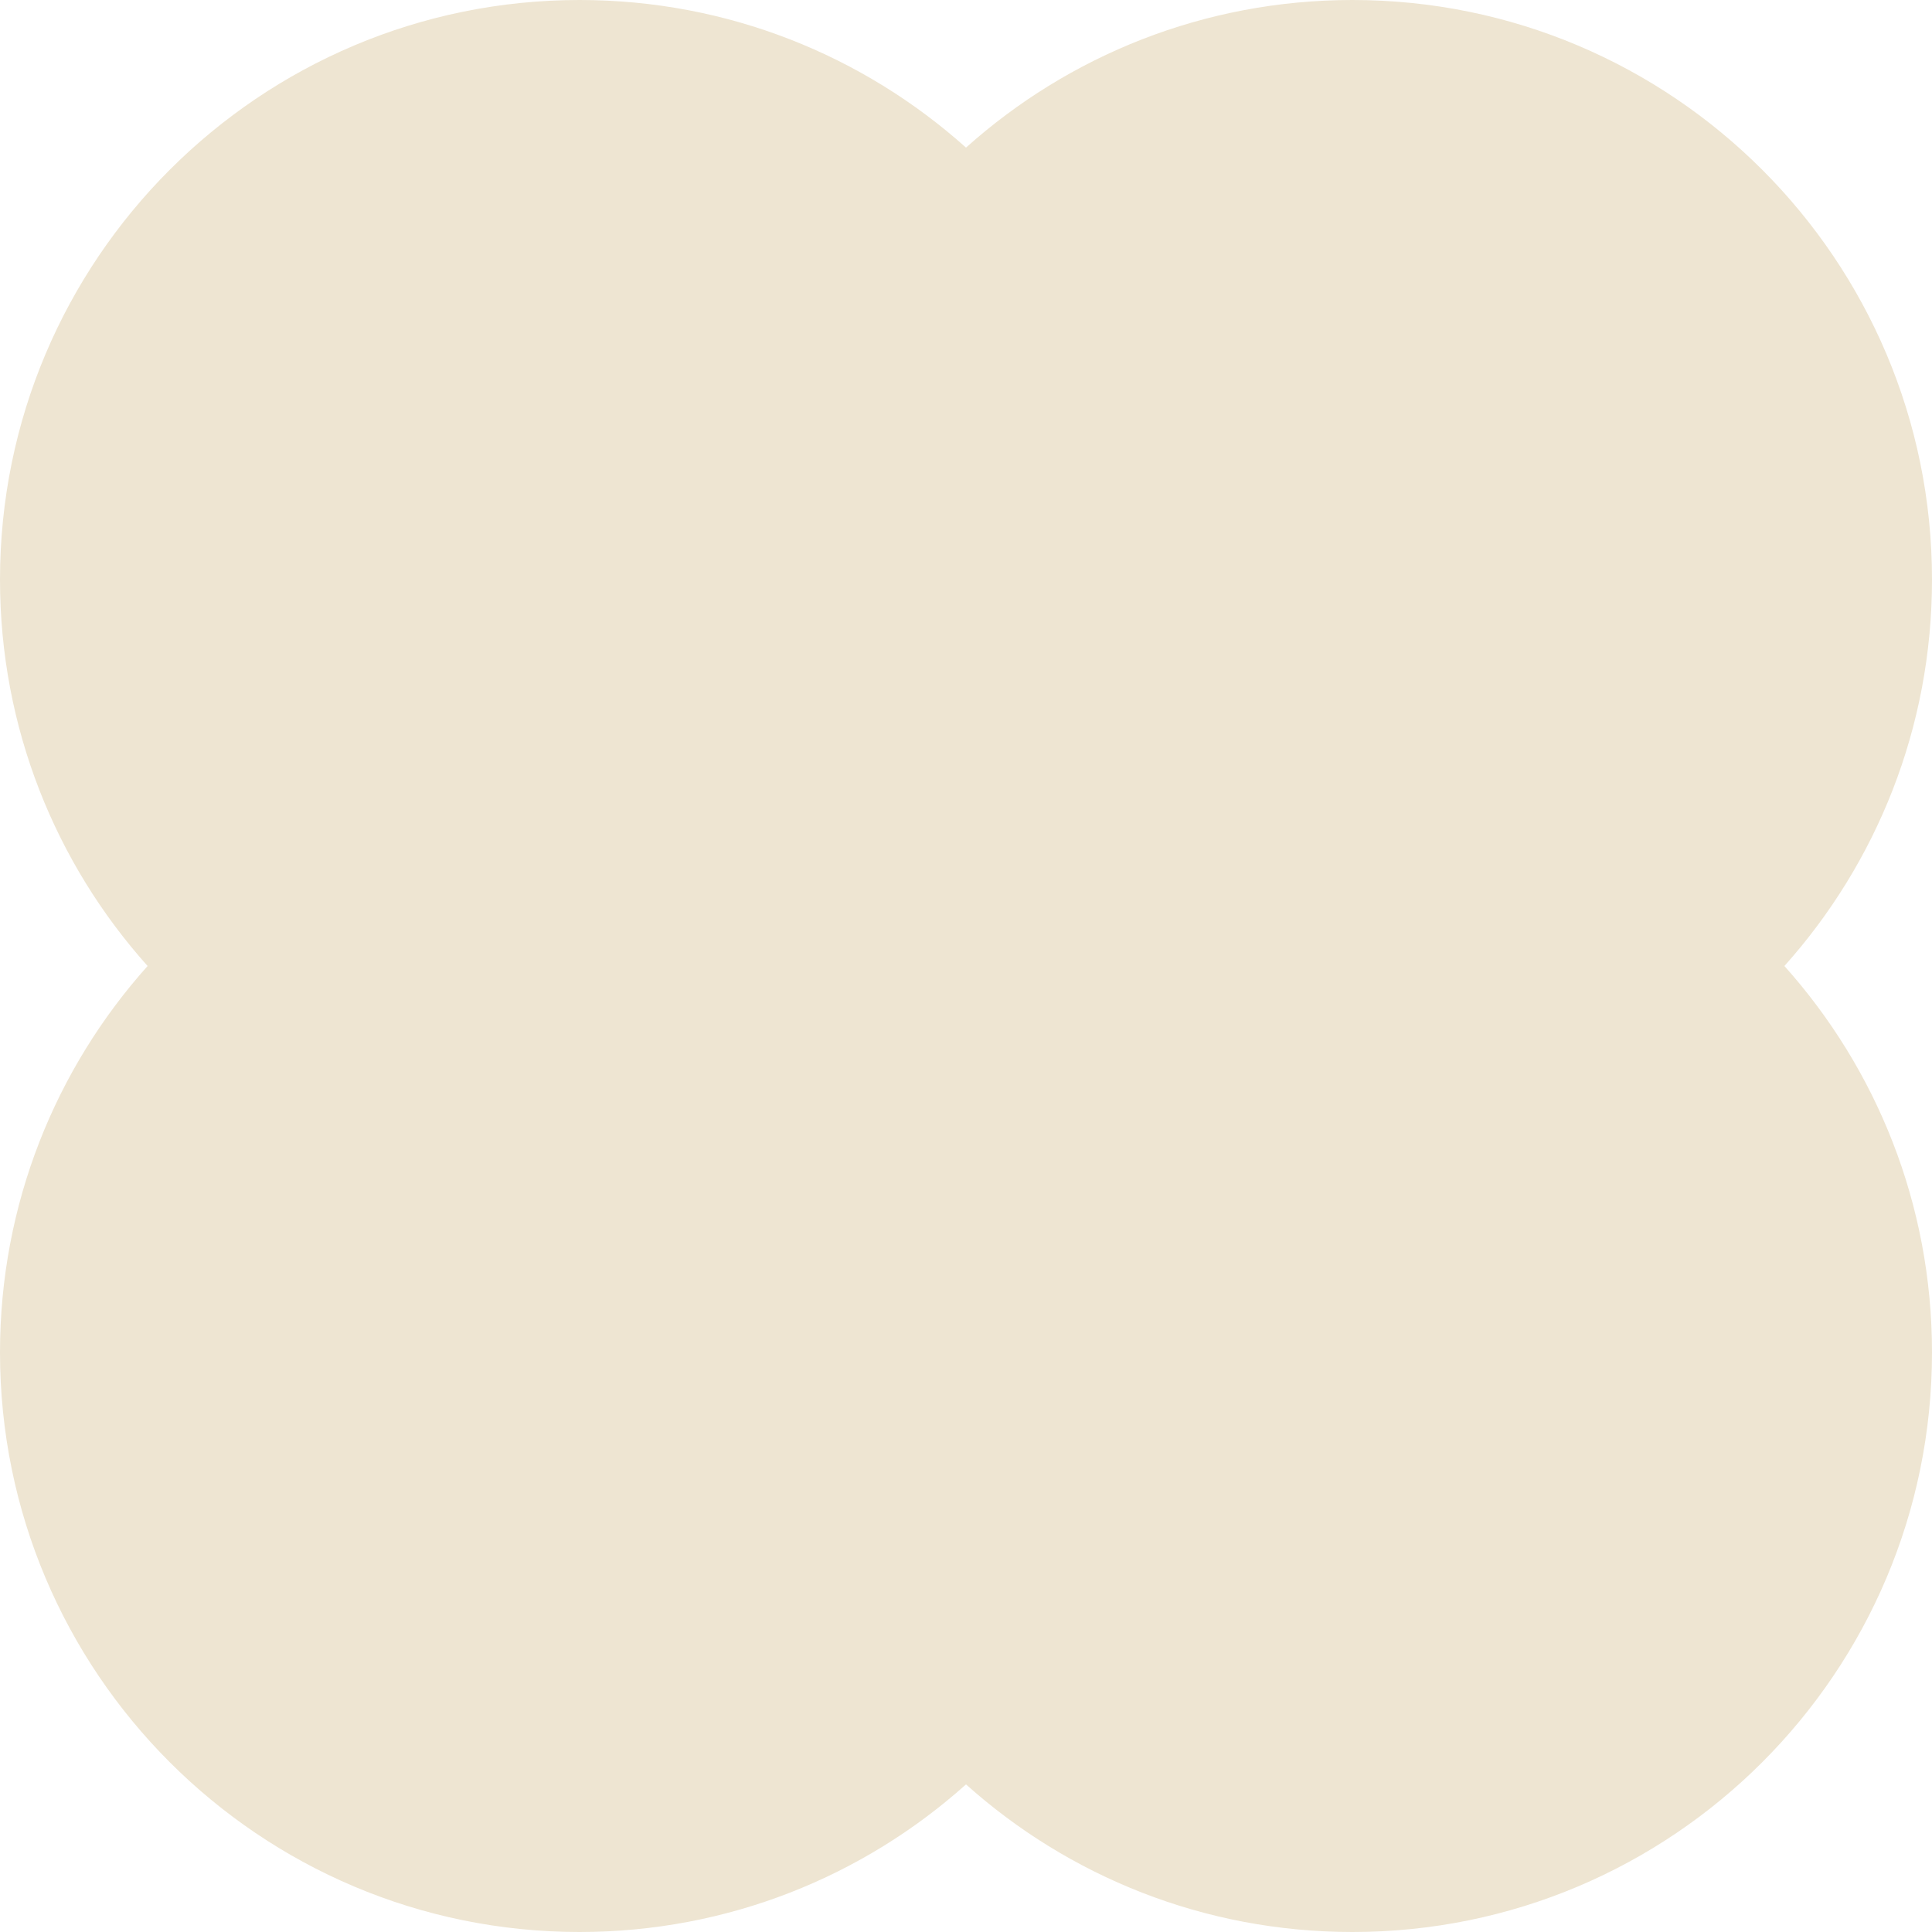
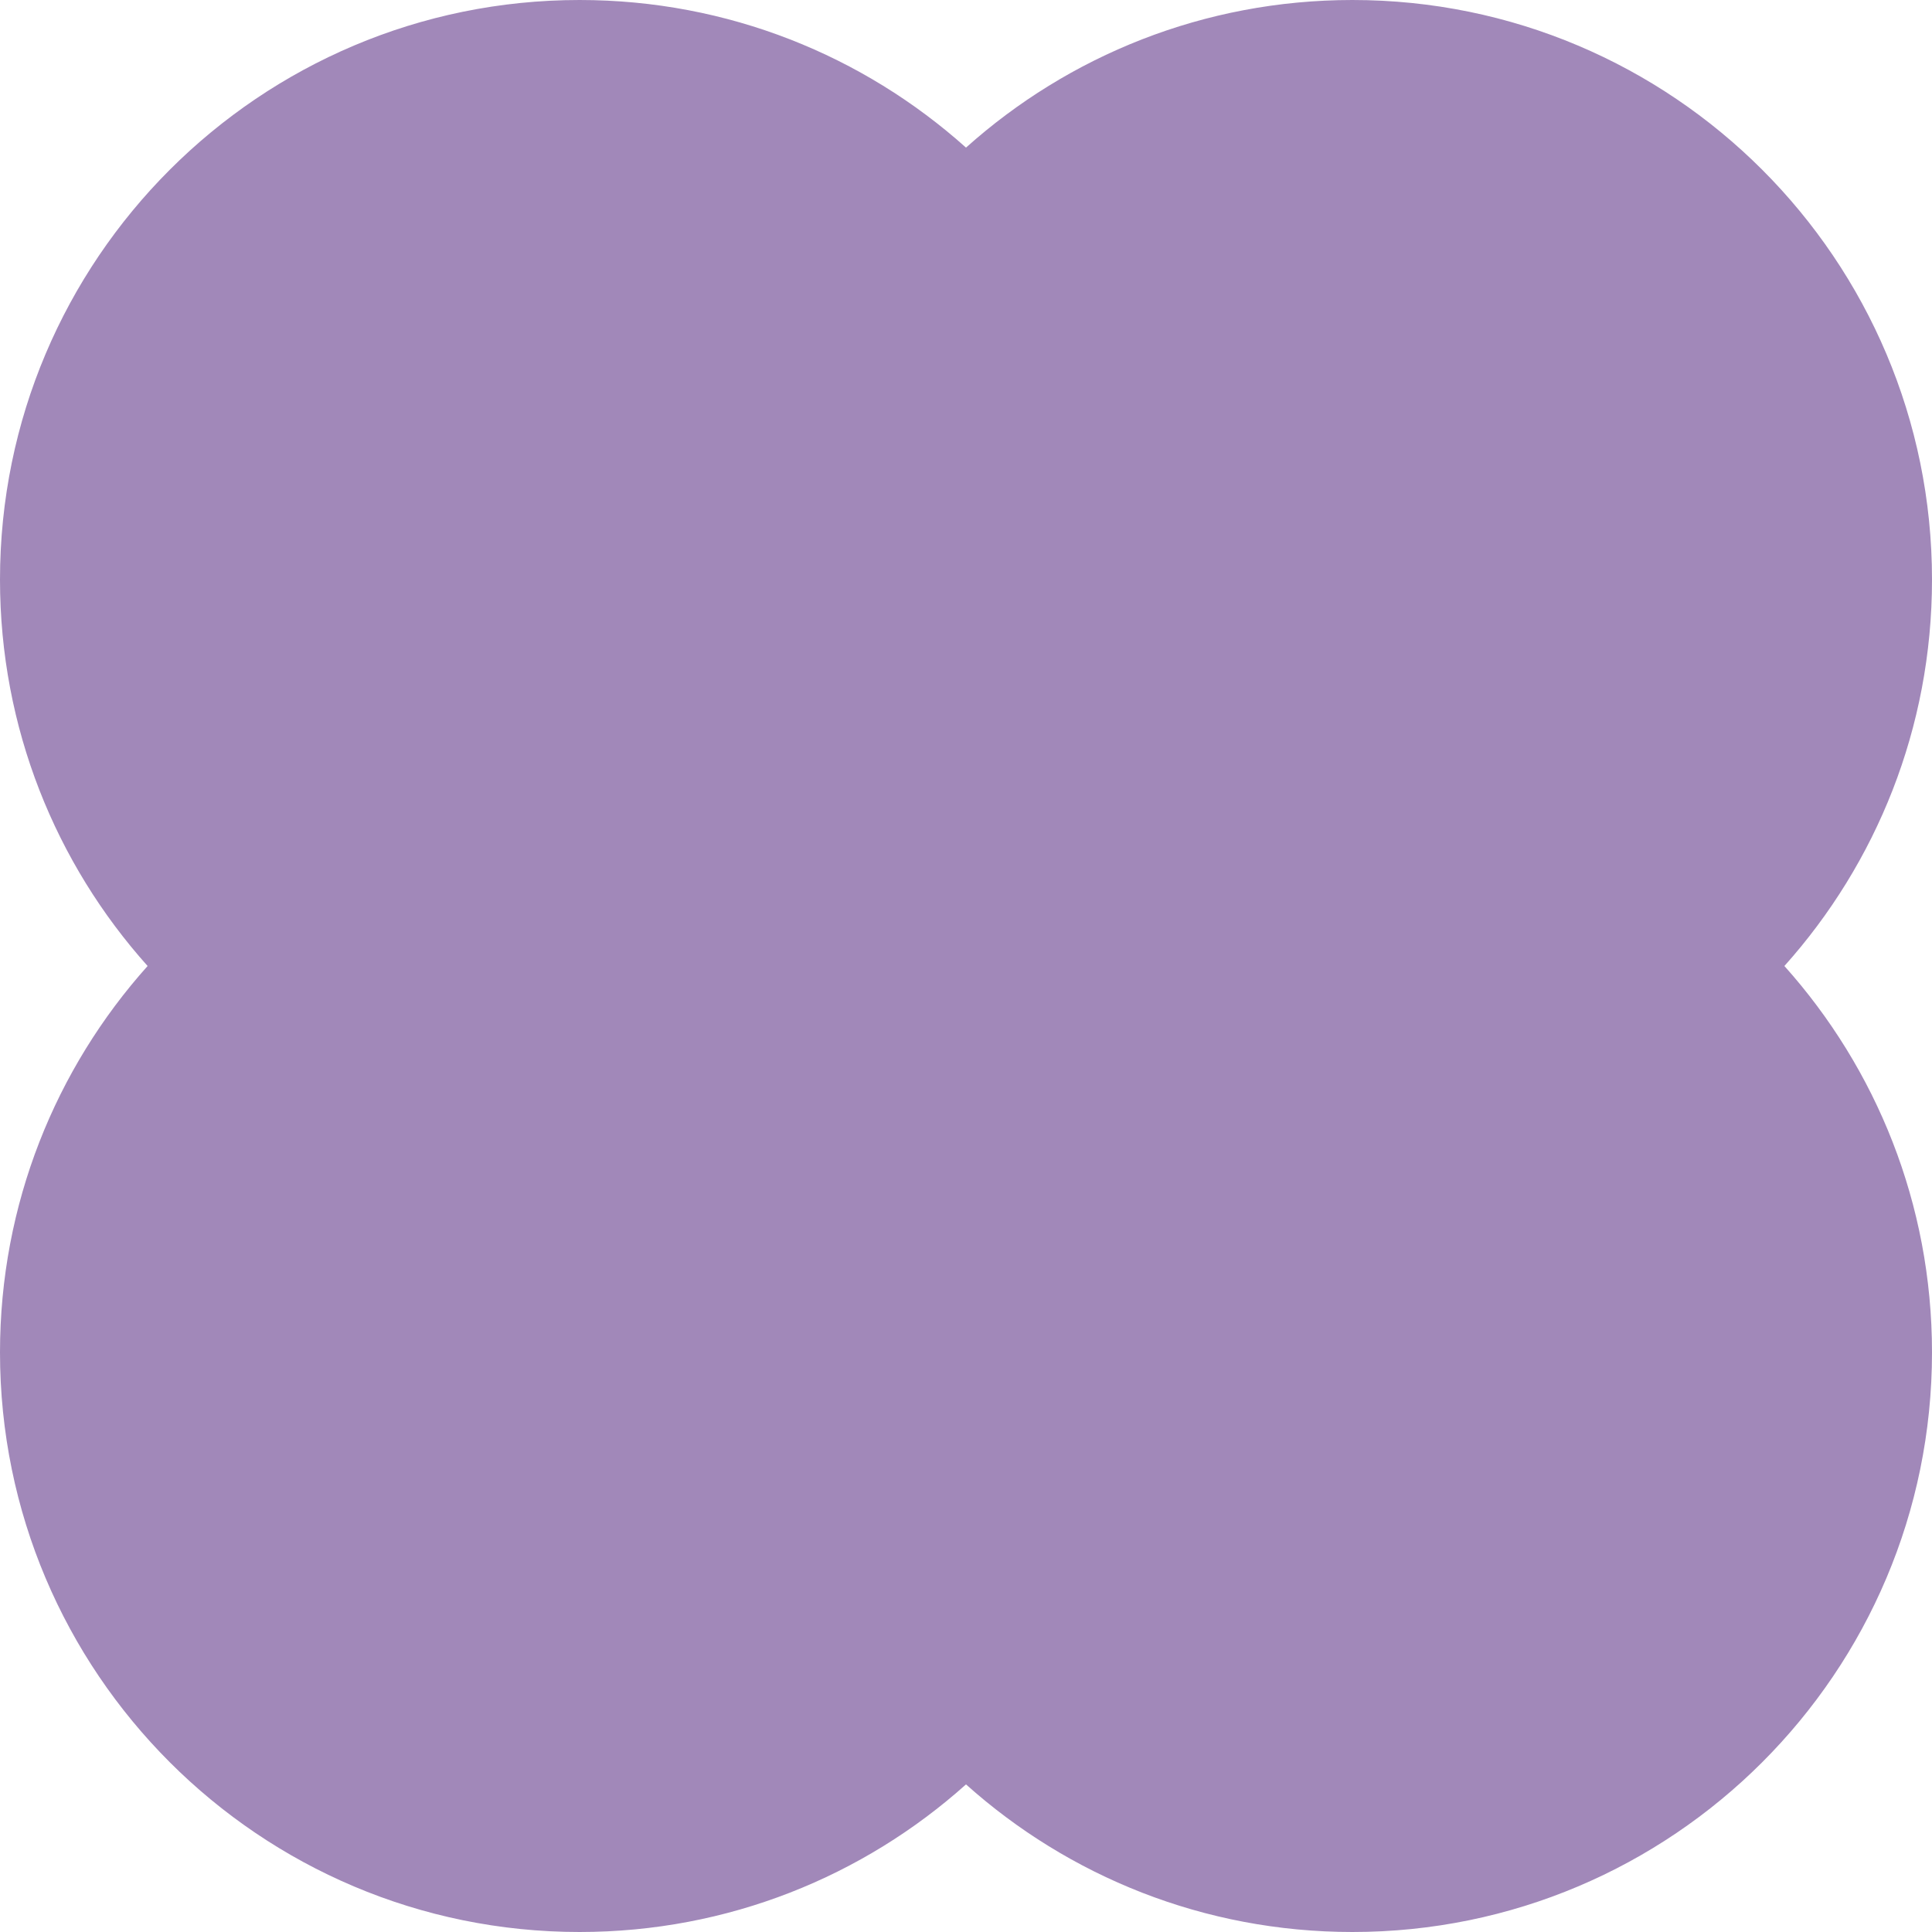
<svg xmlns="http://www.w3.org/2000/svg" width="40" height="40" viewBox="0 0 40 40" fill="none">
-   <path fill-rule="evenodd" clip-rule="evenodd" d="M12 0C15.073 0 17.877 1.155 20 3.056C22.123 1.155 24.927 0 28 0C34.627 0 40 5.373 40 12C40 15.073 38.845 17.877 36.944 20C38.845 22.123 40 24.927 40 28C40 34.627 34.627 40 28 40C24.927 40 22.123 38.845 20 36.944C17.877 38.845 15.073 40 12 40C5.373 40 0 34.627 0 28C0 24.927 1.155 22.123 3.056 20C1.155 17.877 0 15.073 0 12C0 5.373 5.373 0 12 0Z" fill="#eee5d2" />
+   <path fill-rule="evenodd" clip-rule="evenodd" d="M12 0C15.073 0 17.877 1.155 20 3.056C22.123 1.155 24.927 0 28 0C34.627 0 40 5.373 40 12C40 15.073 38.845 17.877 36.944 20C38.845 22.123 40 24.927 40 28C40 34.627 34.627 40 28 40C24.927 40 22.123 38.845 20 36.944C17.877 38.845 15.073 40 12 40C5.373 40 0 34.627 0 28C0 24.927 1.155 22.123 3.056 20C1.155 17.877 0 15.073 0 12C0 5.373 5.373 0 12 0Z" fill="#a188b9" />
</svg>
